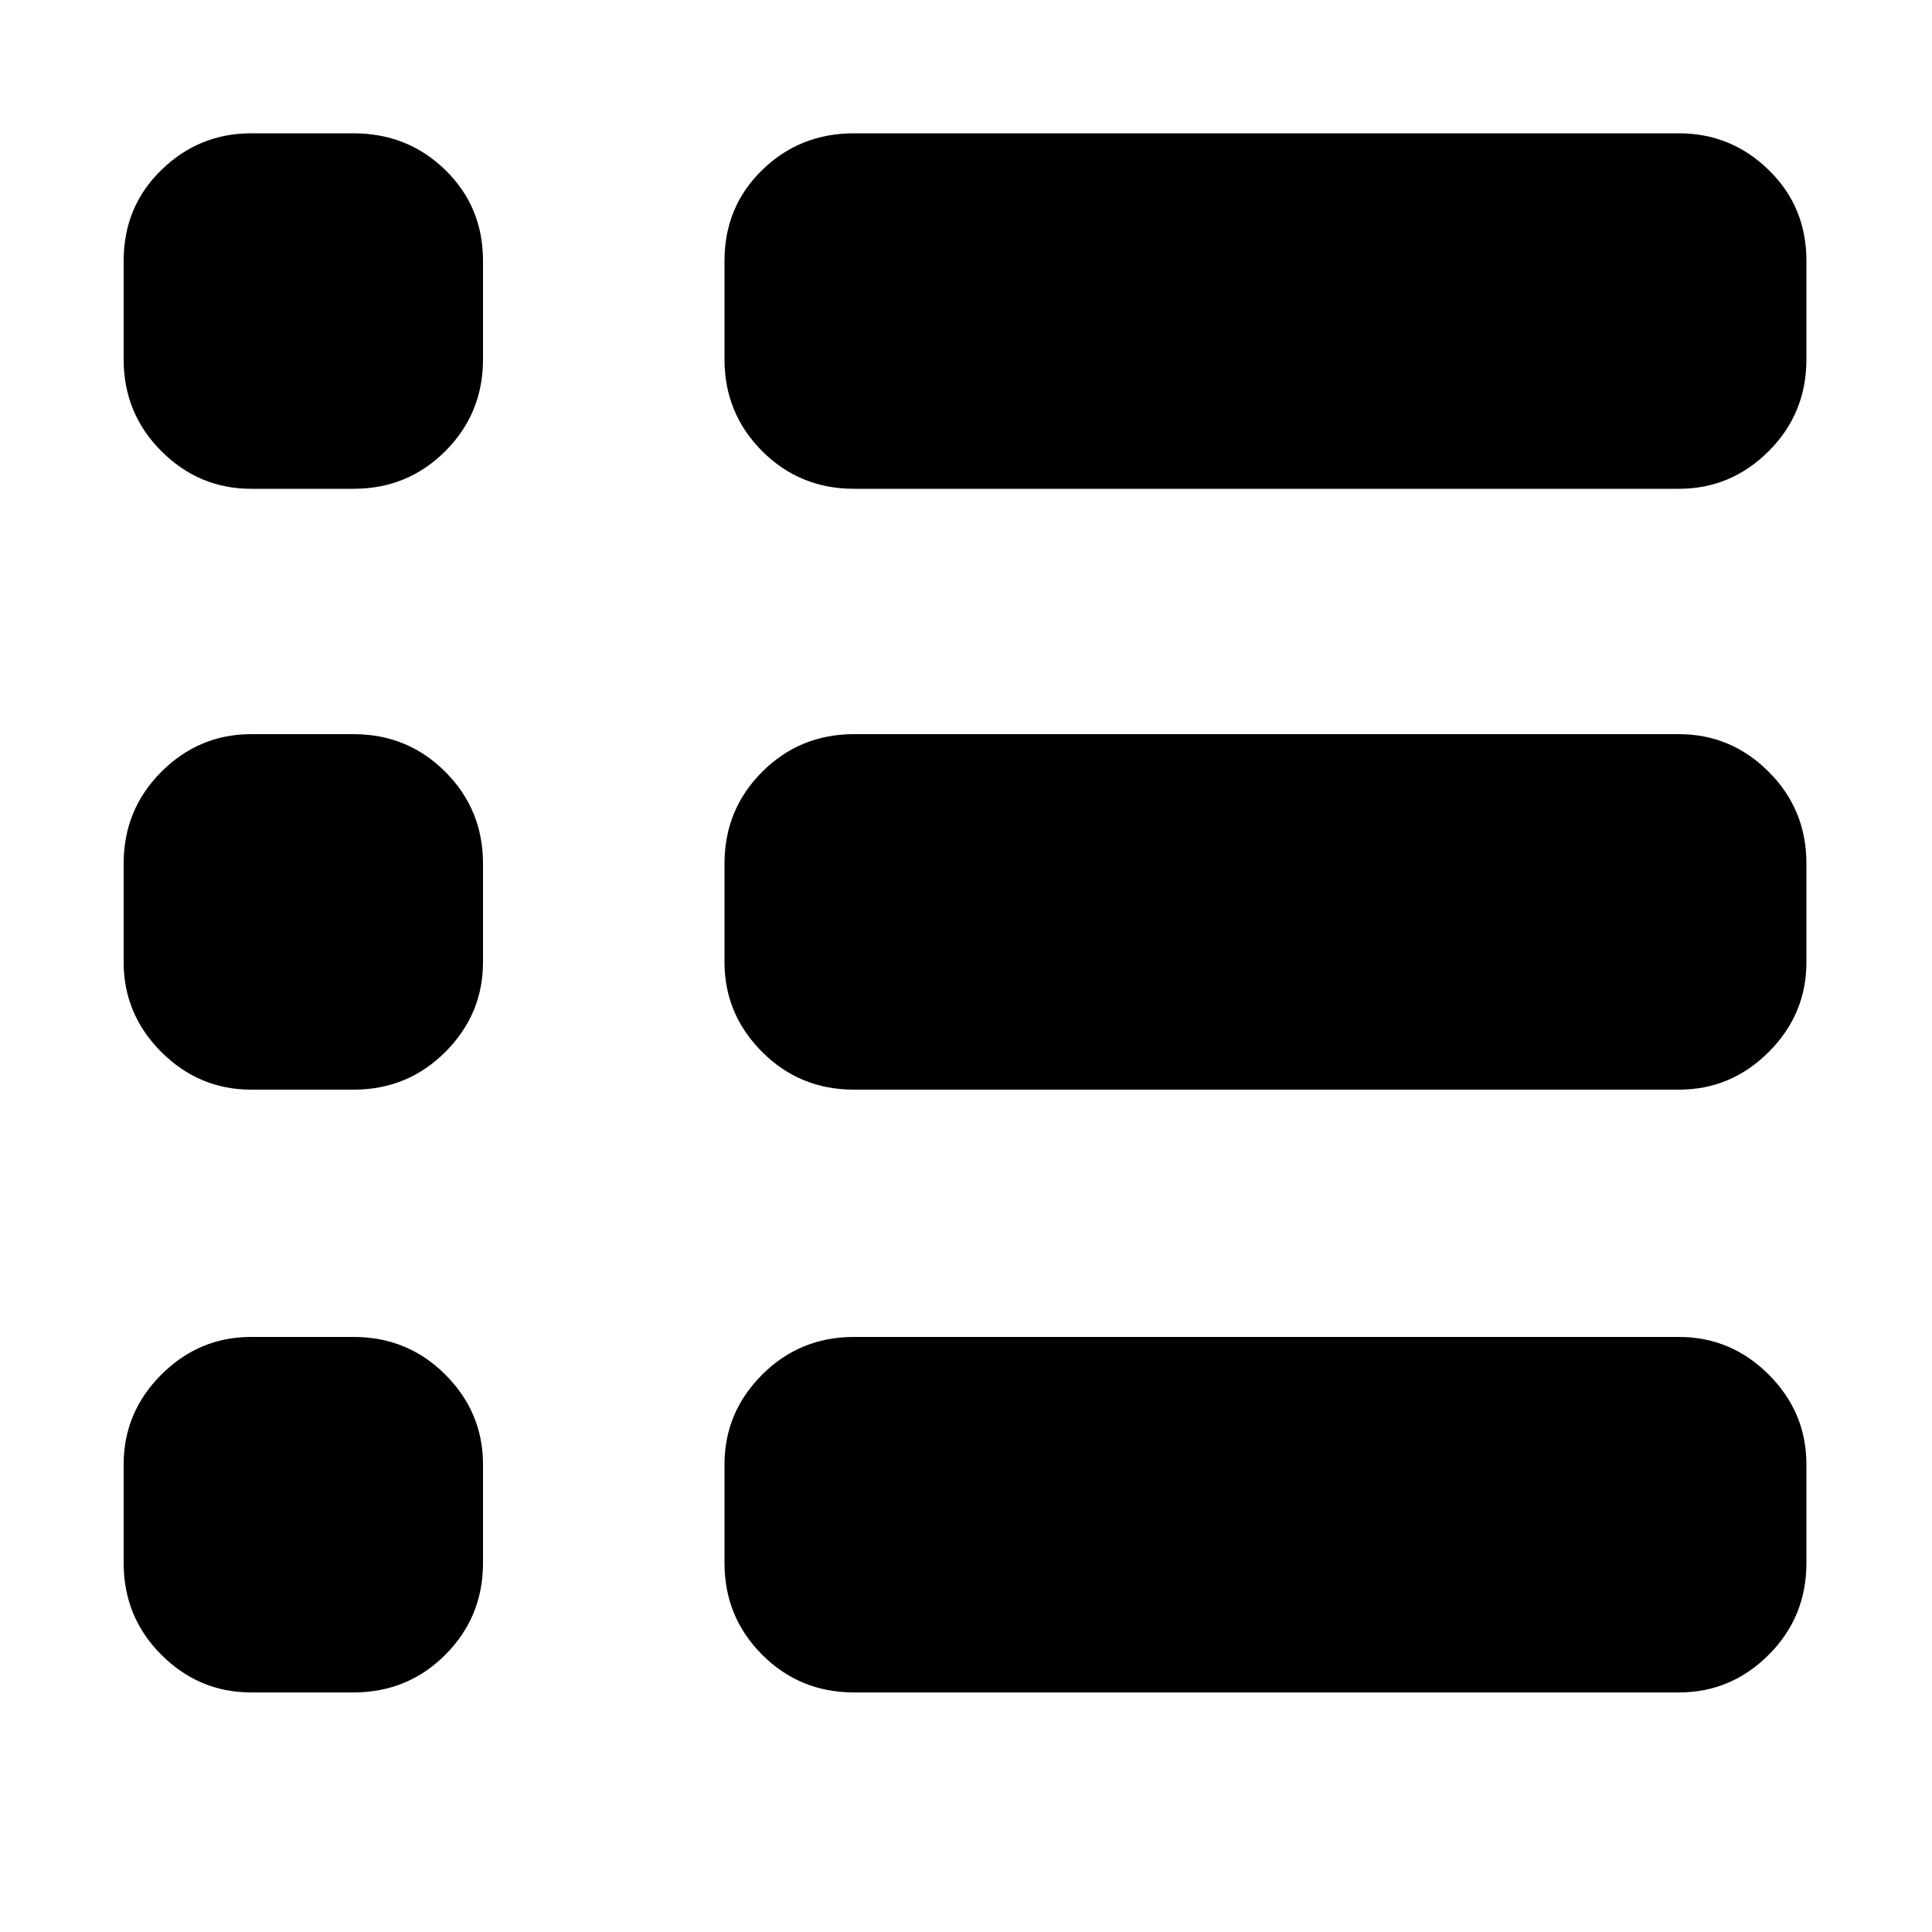
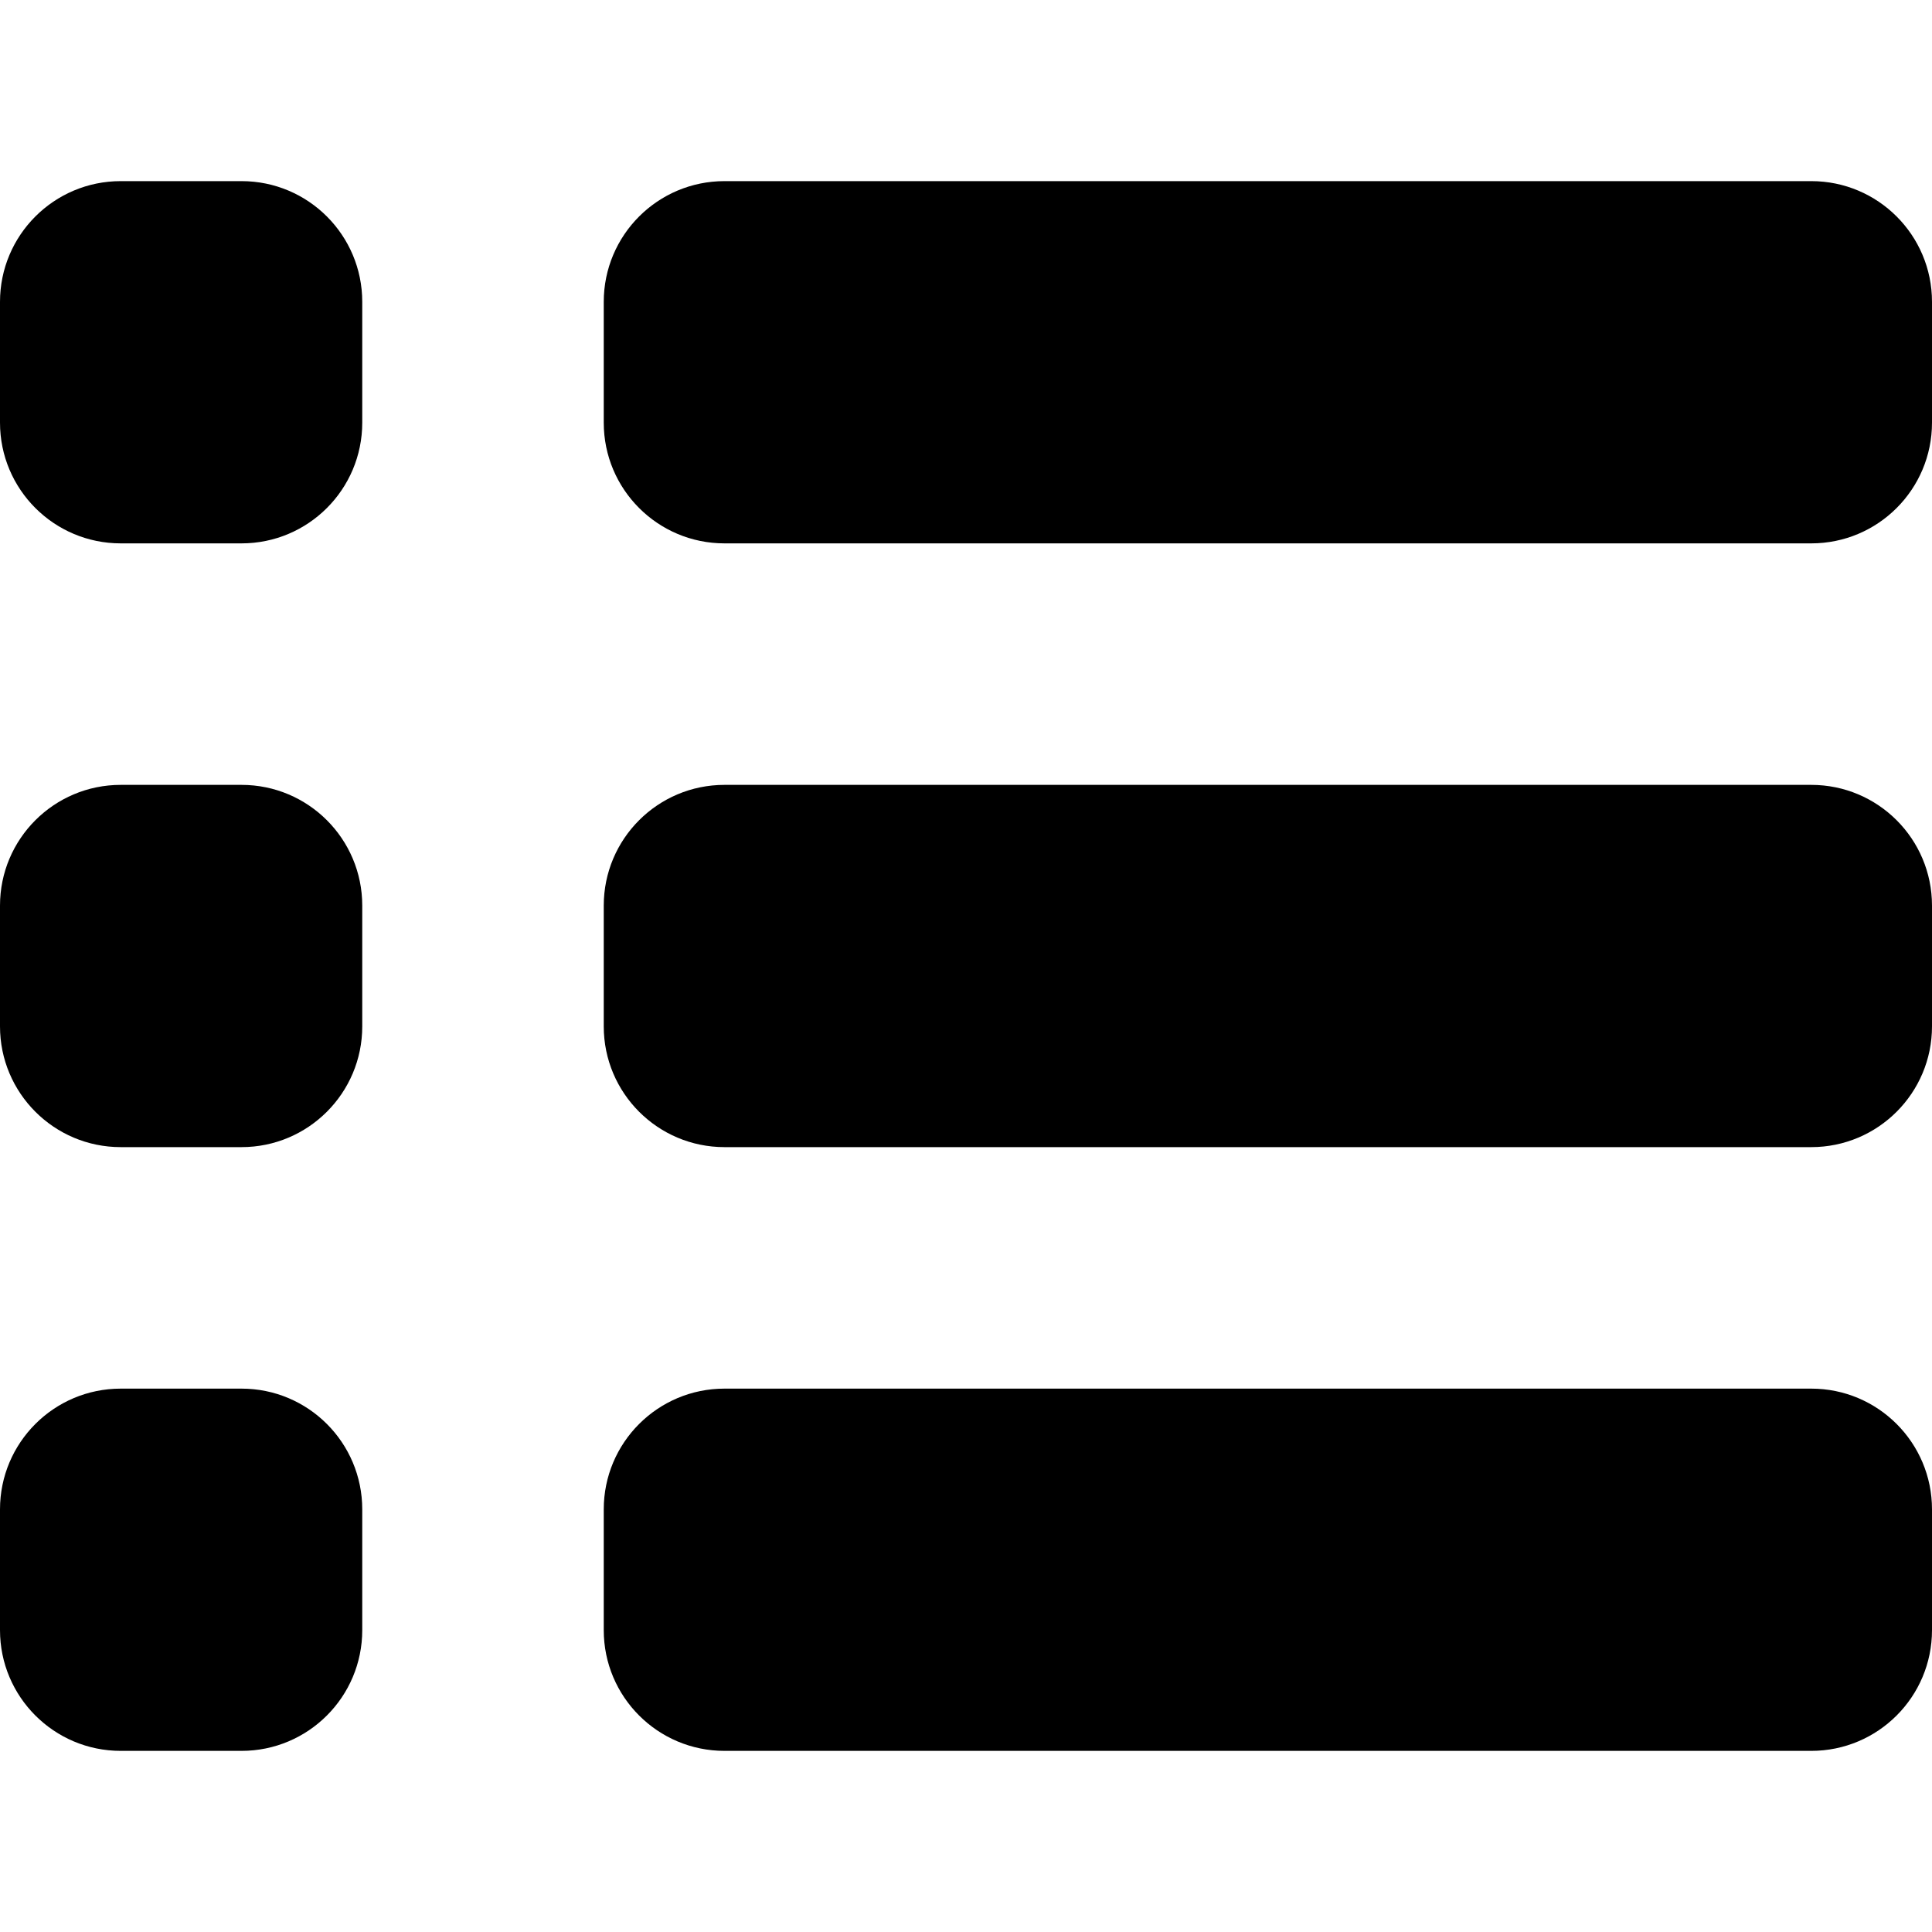
- <svg xmlns="http://www.w3.org/2000/svg" t="1564195179727" class="icon" viewBox="0 0 1024 1024" version="1.1" p-id="6339" width="32" height="32">
+ <svg xmlns="http://www.w3.org/2000/svg" t="1564556651909" class="icon" viewBox="0 0 1024 1024" version="1.1" p-id="12877" width="32" height="32">
  <defs>
    <style type="text/css" />
  </defs>
-   <path d="M187.392 70.656q28.672 0 48.64 19.456t19.968 48.128l0 52.224q0 28.672-19.968 48.64t-48.64 19.968l-54.272 0q-27.648 0-47.616-19.968t-19.968-48.64l0-52.224q0-28.672 19.968-48.128t47.616-19.456l54.272 0zM889.856 70.656q27.648 0 47.616 19.456t19.968 48.128l0 52.224q0 28.672-19.968 48.64t-47.616 19.968l-437.248 0q-28.672 0-48.64-19.968t-19.968-48.64l0-52.224q0-28.672 19.968-48.128t48.64-19.456l437.248 0zM187.392 389.12q28.672 0 48.64 19.968t19.968 48.64l0 52.224q0 27.648-19.968 47.616t-48.64 19.968l-54.272 0q-27.648 0-47.616-19.968t-19.968-47.616l0-52.224q0-28.672 19.968-48.64t47.616-19.968l54.272 0zM889.856 389.12q27.648 0 47.616 19.968t19.968 48.64l0 52.224q0 27.648-19.968 47.616t-47.616 19.968l-437.248 0q-28.672 0-48.64-19.968t-19.968-47.616l0-52.224q0-28.672 19.968-48.64t48.64-19.968l437.248 0zM187.392 708.608q28.672 0 48.64 19.968t19.968 47.616l0 52.224q0 28.672-19.968 48.64t-48.64 19.968l-54.272 0q-27.648 0-47.616-19.968t-19.968-48.64l0-52.224q0-27.648 19.968-47.616t47.616-19.968l54.272 0zM889.856 708.608q27.648 0 47.616 19.968t19.968 47.616l0 52.224q0 28.672-19.968 48.64t-47.616 19.968l-437.248 0q-28.672 0-48.64-19.968t-19.968-48.64l0-52.224q0-27.648 19.968-47.616t48.64-19.968l437.248 0z" p-id="6340" />
+   <path d="M192 224c0 35.36-28.64 64-64 64L64 288C28.64 288 0 259.36 0 224L0 160c0-35.36 28.64-64 64-64l64 0c35.36 0 64 28.64 64 64L192 224z" p-id="12878" />
+   <path d="M192 544c0 35.328-28.64 64-64 64L64 608c-35.36 0-64-28.672-64-64l0-64c0-35.36 28.64-64 64-64l64 0c35.36 0 64 28.64 64 64L192 544z" p-id="12879" />
+   <path d="M192 864c0 35.328-28.64 64-64 64L64 928c-35.36 0-64-28.672-64-64l0-64c0-35.36 28.64-64 64-64l64 0c35.36 0 64 28.64 64 64L192 864z" p-id="12880" />
+   <path d="M1024 224c0 35.36-28.64 64-64 64L384 288c-35.36 0-64-28.64-64-64L320 160c0-35.36 28.64-64 64-64l576 0c35.36 0 64 28.64 64 64L1024 224z" p-id="12881" />
+   <path d="M1024 544c0 35.328-28.64 64-64 64L384 608c-35.36 0-64-28.672-64-64l0-64c0-35.36 28.64-64 64-64l576 0c35.36 0 64 28.64 64 64L1024 544z" p-id="12882" />
+   <path d="M1024 864c0 35.328-28.64 64-64 64L384 928c-35.36 0-64-28.672-64-64l0-64c0-35.36 28.64-64 64-64l576 0c35.36 0 64 28.64 64 64L1024 864z" p-id="12883" />
</svg>
